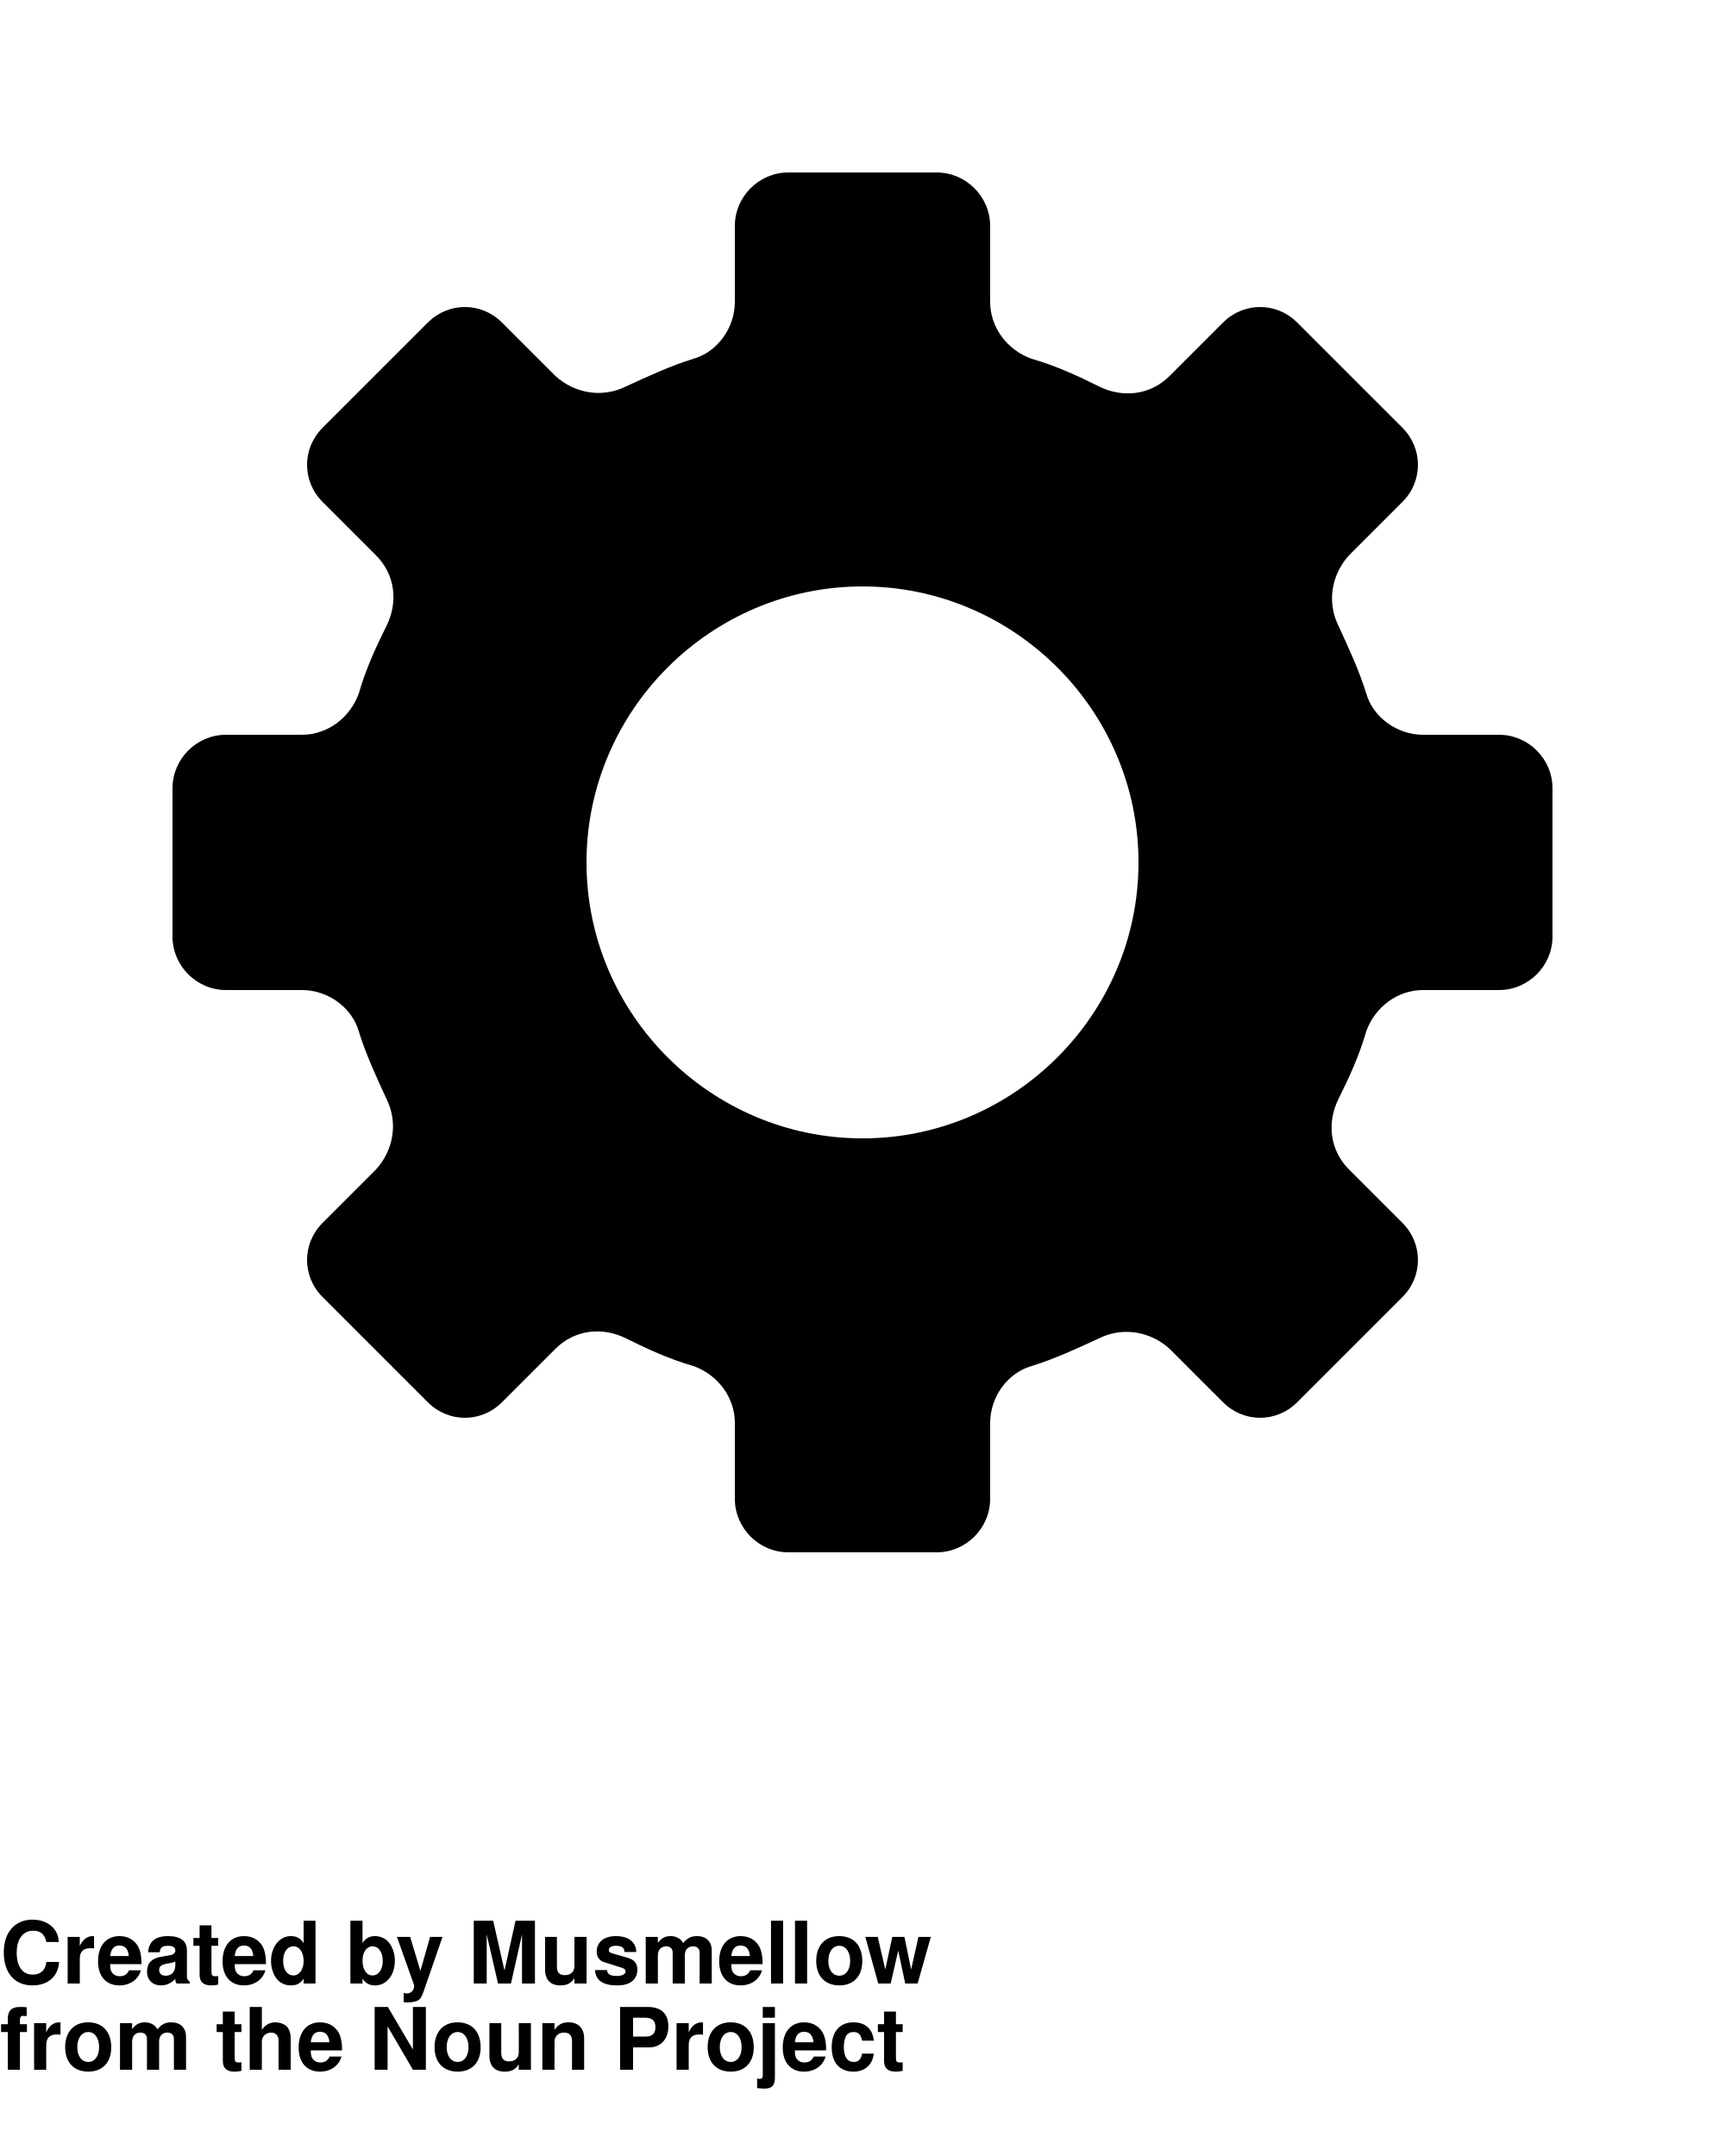
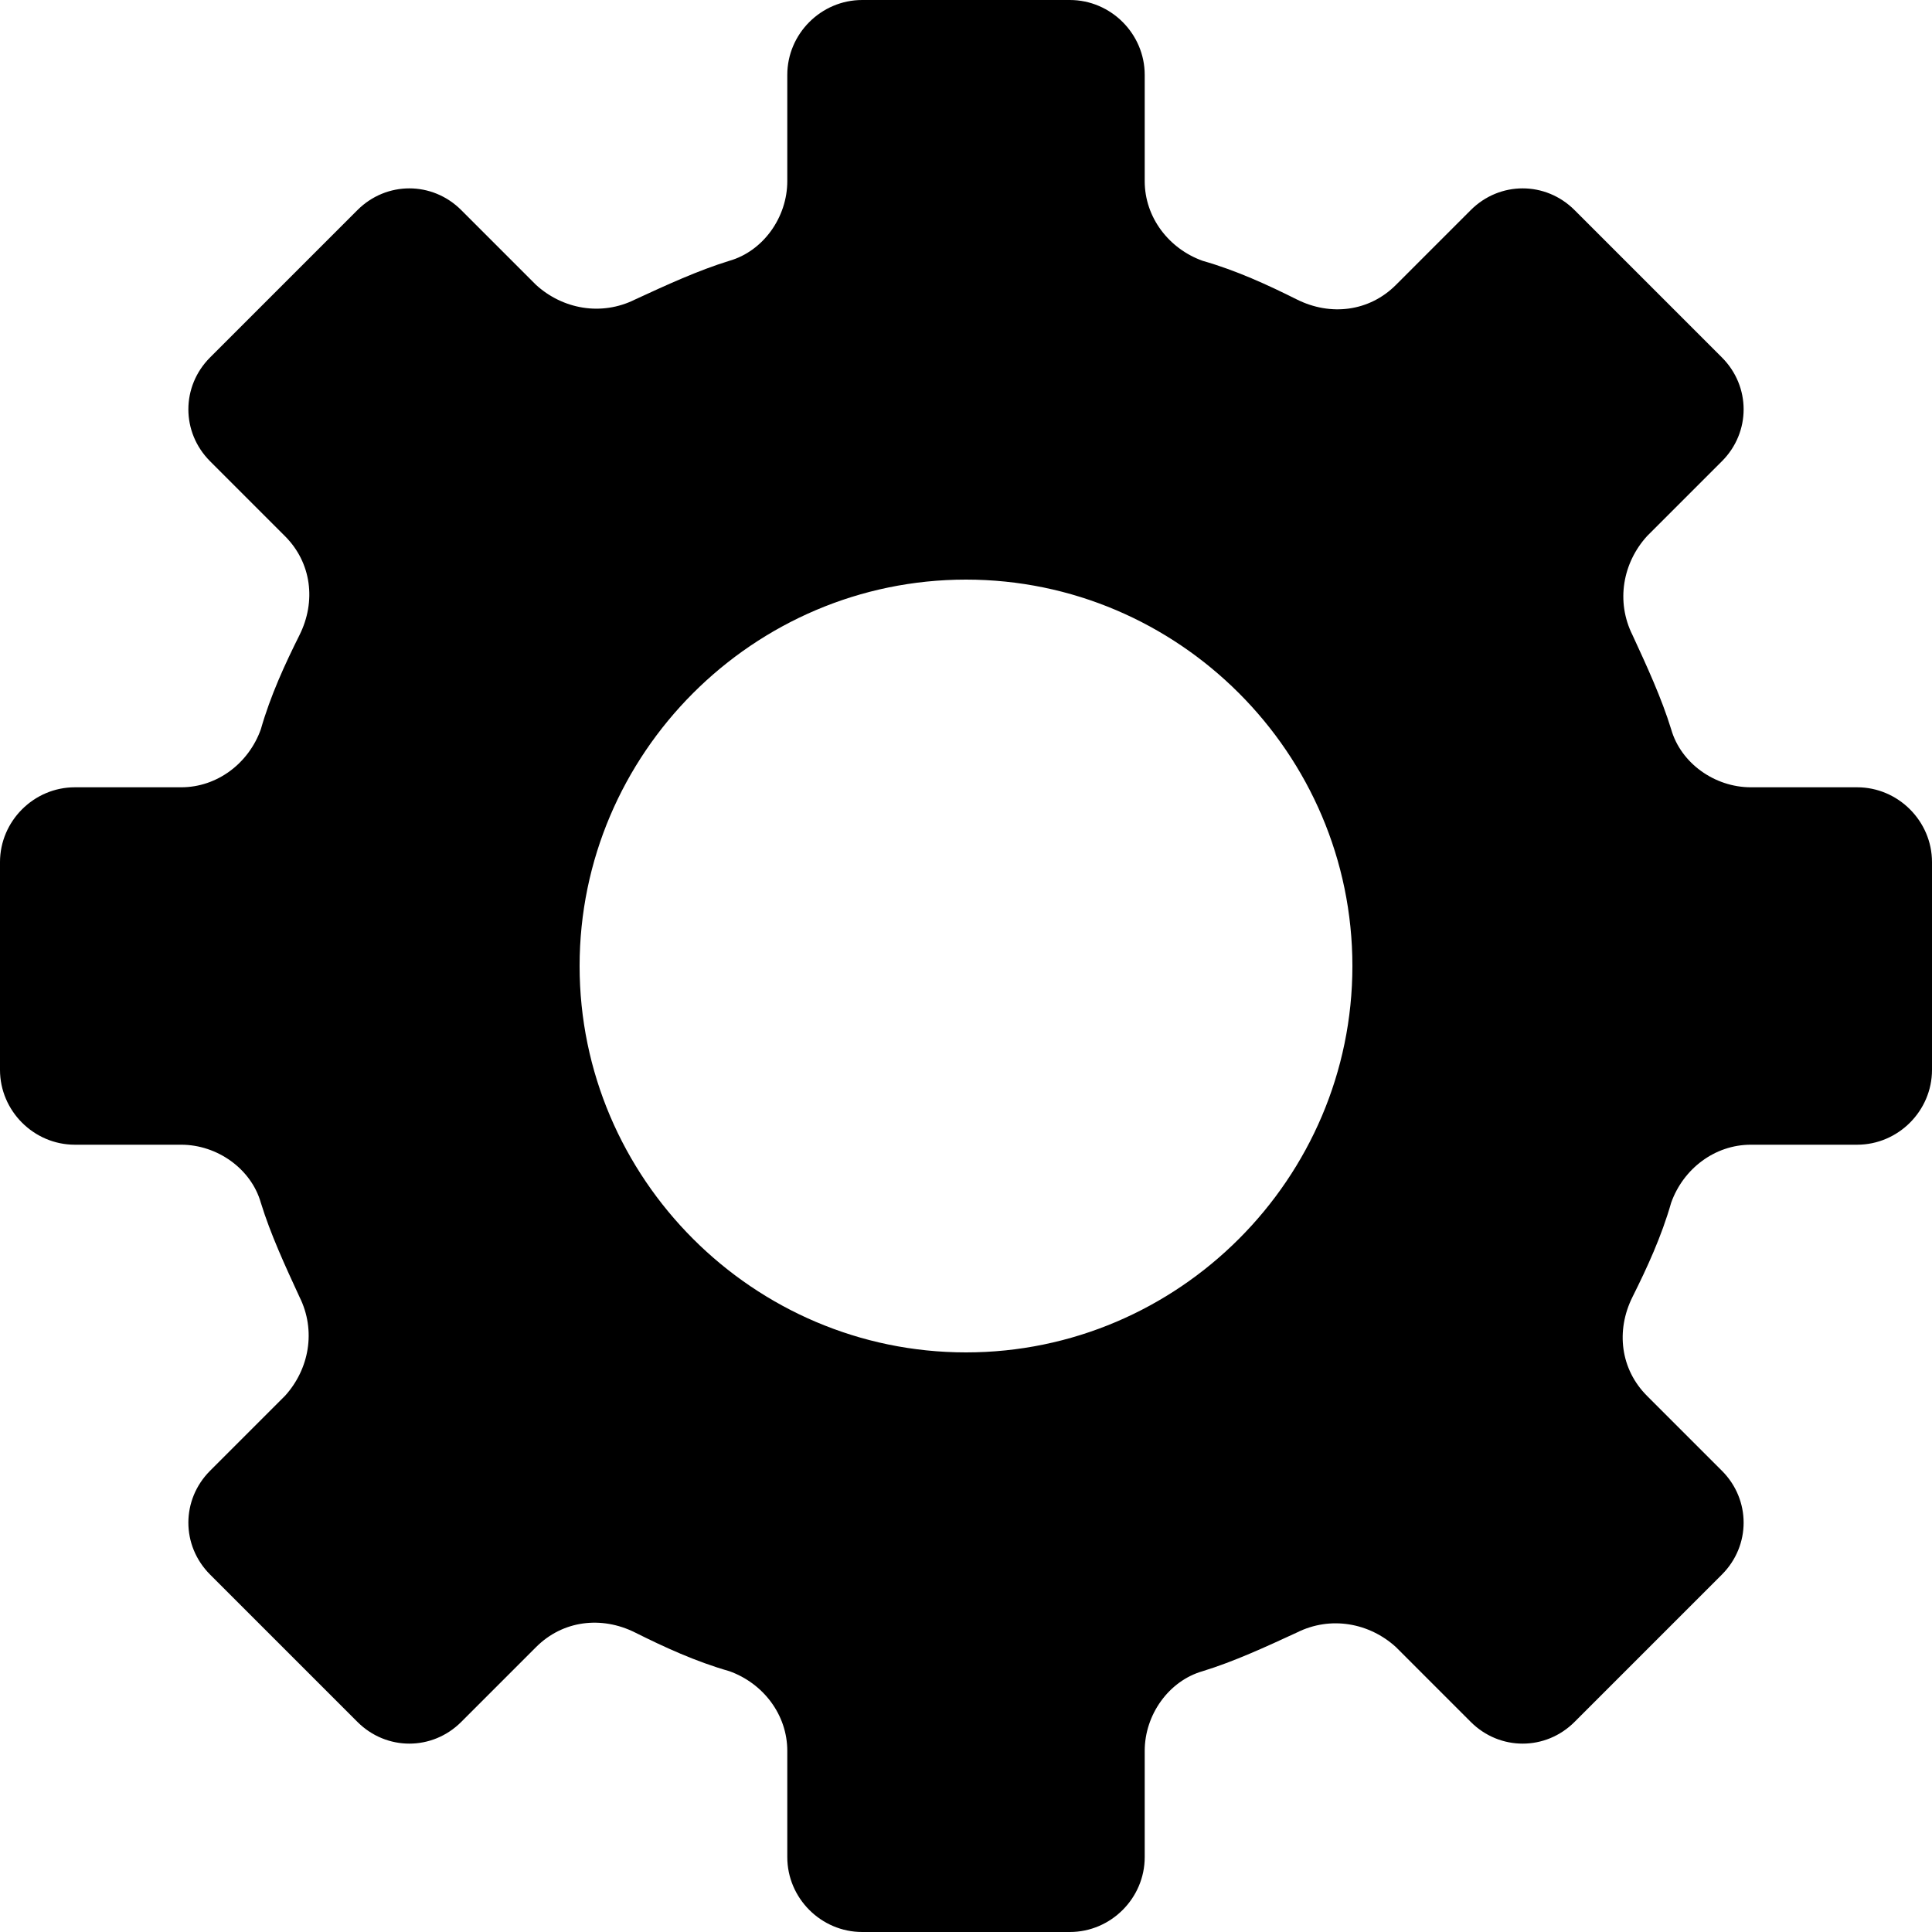
- <svg xmlns="http://www.w3.org/2000/svg" version="1.1" x="0px" y="0px" viewBox="0 0 100 125" style="enable-background:new 0 0 100 100;" xml:space="preserve">
-   <path d="M90,54.3v-8.6c0-1.7-1.4-3.1-3.1-3.1h-4.4c-1.5,0-2.9-1-3.3-2.4c-0.4-1.3-1-2.6-1.6-3.9c-0.7-1.4-0.4-3,0.6-4.1l3.1-3.1  c1.2-1.2,1.2-3.1,0-4.3l-6.1-6.1c-1.2-1.2-3.1-1.2-4.3,0l-3.1,3.1c-1.1,1.1-2.7,1.3-4.1,0.6c-1.2-0.6-2.5-1.2-3.9-1.6  c-1.4-0.5-2.4-1.8-2.4-3.3v-4.4c0-1.7-1.4-3.1-3.1-3.1h-8.6c-1.7,0-3.1,1.4-3.1,3.1v4.4c0,1.5-1,2.9-2.4,3.3c-1.3,0.4-2.6,1-3.9,1.6  c-1.4,0.7-3,0.4-4.1-0.6l-3.1-3.1c-1.2-1.2-3.1-1.2-4.3,0l-6.1,6.1c-1.2,1.2-1.2,3.1,0,4.3l3.1,3.1c1.1,1.1,1.3,2.7,0.6,4.1  c-0.6,1.2-1.2,2.5-1.6,3.9c-0.5,1.4-1.8,2.4-3.3,2.4h-4.4c-1.7,0-3.1,1.4-3.1,3.1v8.6c0,1.7,1.4,3.1,3.1,3.1h4.4  c1.5,0,2.9,1,3.3,2.4c0.4,1.3,1,2.6,1.6,3.9c0.7,1.4,0.4,3-0.6,4.1l-3.1,3.1c-1.2,1.2-1.2,3.1,0,4.3l6.1,6.1c1.2,1.2,3.1,1.2,4.3,0  l3.1-3.1c1.1-1.1,2.7-1.3,4.1-0.6c1.2,0.6,2.5,1.2,3.9,1.6c1.4,0.5,2.4,1.8,2.4,3.3v4.4c0,1.7,1.4,3.1,3.1,3.1h8.6  c1.7,0,3.1-1.4,3.1-3.1v-4.4c0-1.5,1-2.9,2.4-3.3c1.3-0.4,2.6-1,3.9-1.6c1.4-0.7,3-0.4,4.1,0.6l3.1,3.1c1.2,1.2,3.1,1.2,4.3,0  l6.1-6.1c1.2-1.2,1.2-3.1,0-4.3l-3.1-3.1c-1.1-1.1-1.3-2.7-0.6-4.1c0.6-1.2,1.2-2.5,1.6-3.9c0.5-1.4,1.8-2.4,3.3-2.4h4.4  C88.6,57.4,90,56,90,54.3z M50,66c-8.8,0-16-7.2-16-16c0-8.8,7.2-16,16-16s16,7.2,16,16C66,58.8,58.8,66,50,66z" />
-   <text x="0" y="115" fill="#000000" font-size="5px" font-weight="bold" font-family="'Helvetica Neue', Helvetica, Arial-Unicode, Arial, Sans-serif">Created by Musmellow</text>
-   <text x="0" y="120" fill="#000000" font-size="5px" font-weight="bold" font-family="'Helvetica Neue', Helvetica, Arial-Unicode, Arial, Sans-serif">from the Noun Project</text>
+ <svg xmlns="http://www.w3.org/2000/svg" version="1.1" id="Слой_1" x="0px" y="0px" width="952.441px" height="952.44px" viewBox="119.055 216.851 952.441 952.44" enable-background="new 119.055 216.851 952.441 952.44" xml:space="preserve">
+   <path d="M1071.496,744.265V641.878c0-20.239-16.668-36.907-36.908-36.907h-52.383c-17.859,0-34.527-11.905-39.289-28.572  c-4.762-15.478-11.906-30.955-19.049-46.432c-8.334-16.668-4.762-35.717,7.143-48.813l36.908-36.907  c14.285-14.287,14.285-36.907,0-51.194l-72.623-72.623c-14.287-14.287-36.908-14.287-51.195,0l-36.906,36.907  c-13.096,13.096-32.145,15.477-48.813,7.143c-14.287-7.143-29.764-14.286-46.432-19.049c-16.668-5.952-28.572-21.43-28.572-39.288  v-52.384c0-20.239-16.668-36.907-36.908-36.907H544.081c-20.239,0-36.907,16.668-36.907,36.907v52.384  c0,17.858-11.905,34.526-28.573,39.288c-15.477,4.763-30.954,11.906-46.431,19.049c-16.668,8.334-35.717,4.763-48.813-7.143  l-36.907-36.907c-14.287-14.287-36.907-14.287-51.194,0l-72.624,72.623c-14.287,14.287-14.287,36.907,0,51.194l36.907,36.907  c13.096,13.096,15.477,32.145,7.143,48.813c-7.143,14.286-14.287,29.764-19.049,46.432c-5.953,16.667-21.43,28.572-39.288,28.572  h-52.384c-20.239,0-36.907,16.668-36.907,36.907v102.388c0,20.239,16.668,36.907,36.907,36.907h52.384  c17.858,0,34.526,11.905,39.288,28.573c4.762,15.477,11.906,30.954,19.049,46.431c8.334,16.668,4.762,35.717-7.143,48.813  l-36.907,36.906c-14.287,14.287-14.287,36.907,0,51.194l72.624,72.623c14.287,14.287,36.907,14.287,51.194,0l36.907-36.907  c13.096-13.096,32.145-15.477,48.813-7.143c14.286,7.143,29.764,14.286,46.431,19.049c16.668,5.952,28.573,21.43,28.573,39.288  v52.384c0,20.239,16.668,36.907,36.907,36.907h102.387c20.24,0,36.908-16.668,36.908-36.907v-52.384  c0-17.858,11.904-34.526,28.572-39.288c15.477-4.763,30.955-11.906,46.432-19.049c16.668-8.334,35.717-4.763,48.813,7.143  l36.906,36.907c14.287,14.287,36.908,14.287,51.195,0l72.623-72.623c14.285-14.287,14.285-36.907,0-51.194l-36.908-36.906  c-13.096-13.097-15.477-32.146-7.143-48.813c7.143-14.286,14.287-29.764,19.049-46.431c5.953-16.668,21.43-28.573,39.289-28.573  h52.383C1054.828,781.173,1071.496,764.505,1071.496,744.265z M595.274,883.559c-104.768,0-190.487-85.72-190.487-190.487  c0-104.769,85.72-190.488,190.487-190.488c104.768,0,190.489,85.72,190.489,190.488C785.763,797.84,700.042,883.559,595.274,883.559  z" />
</svg>
